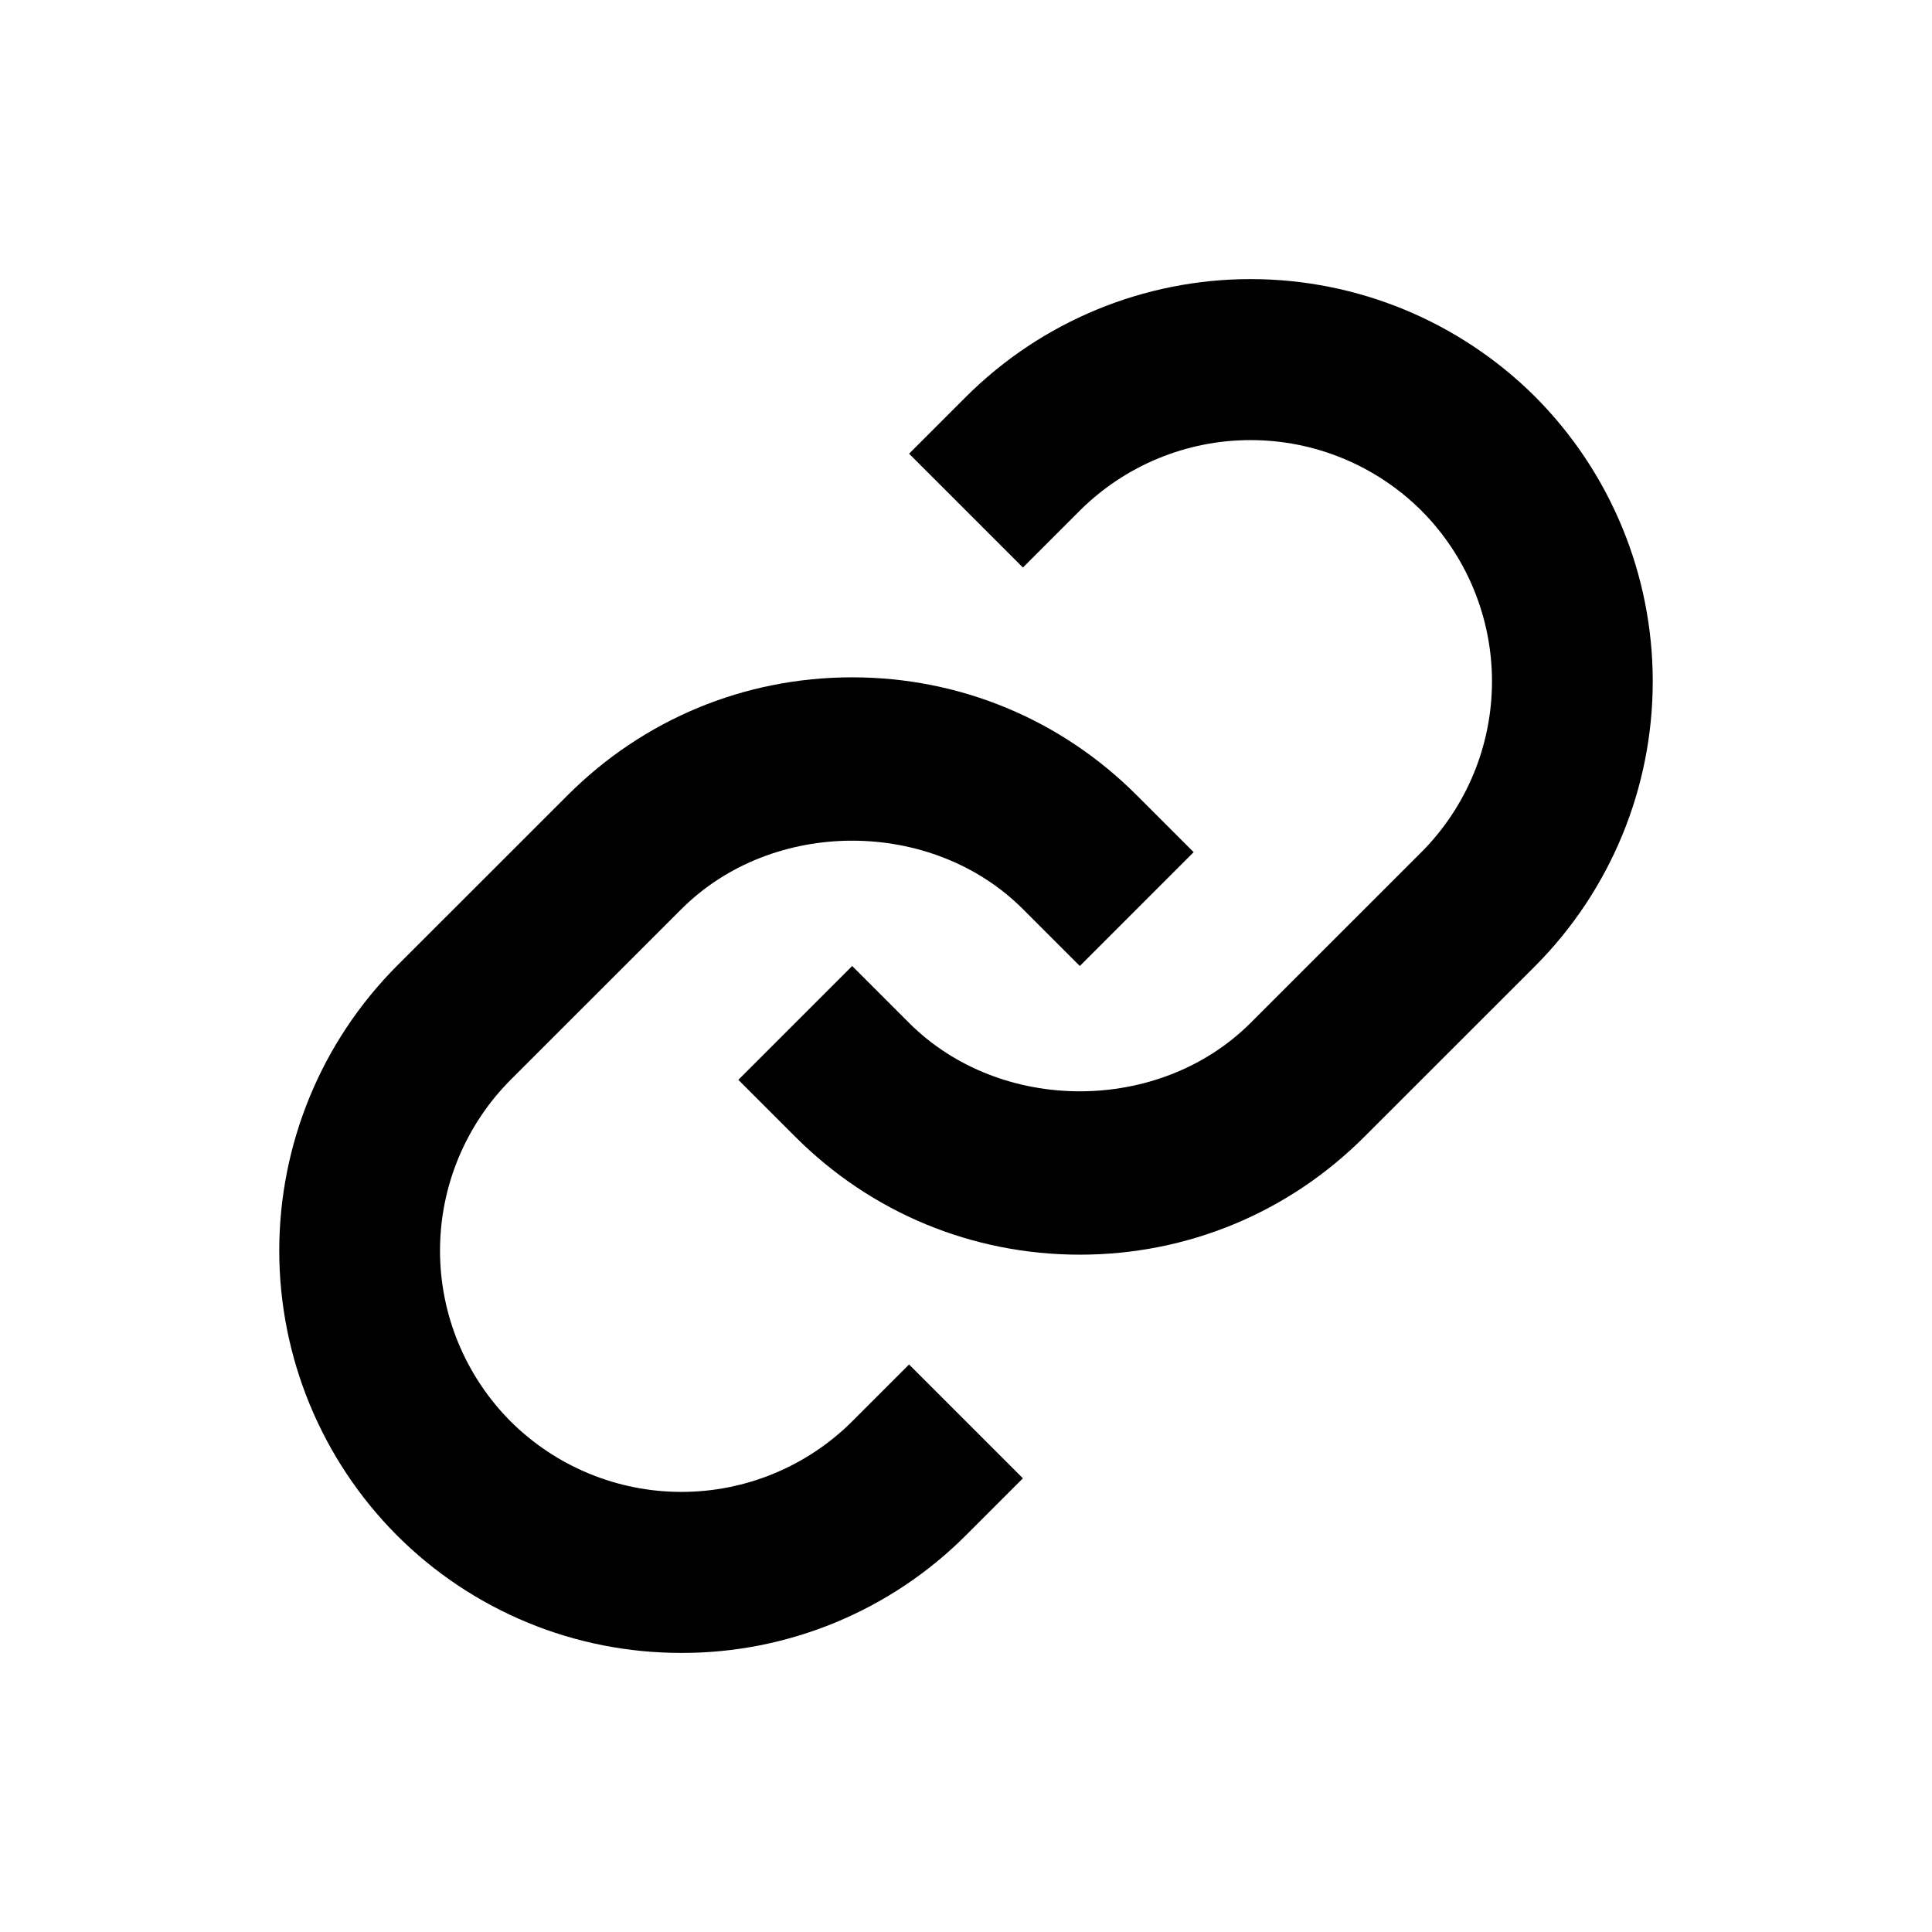
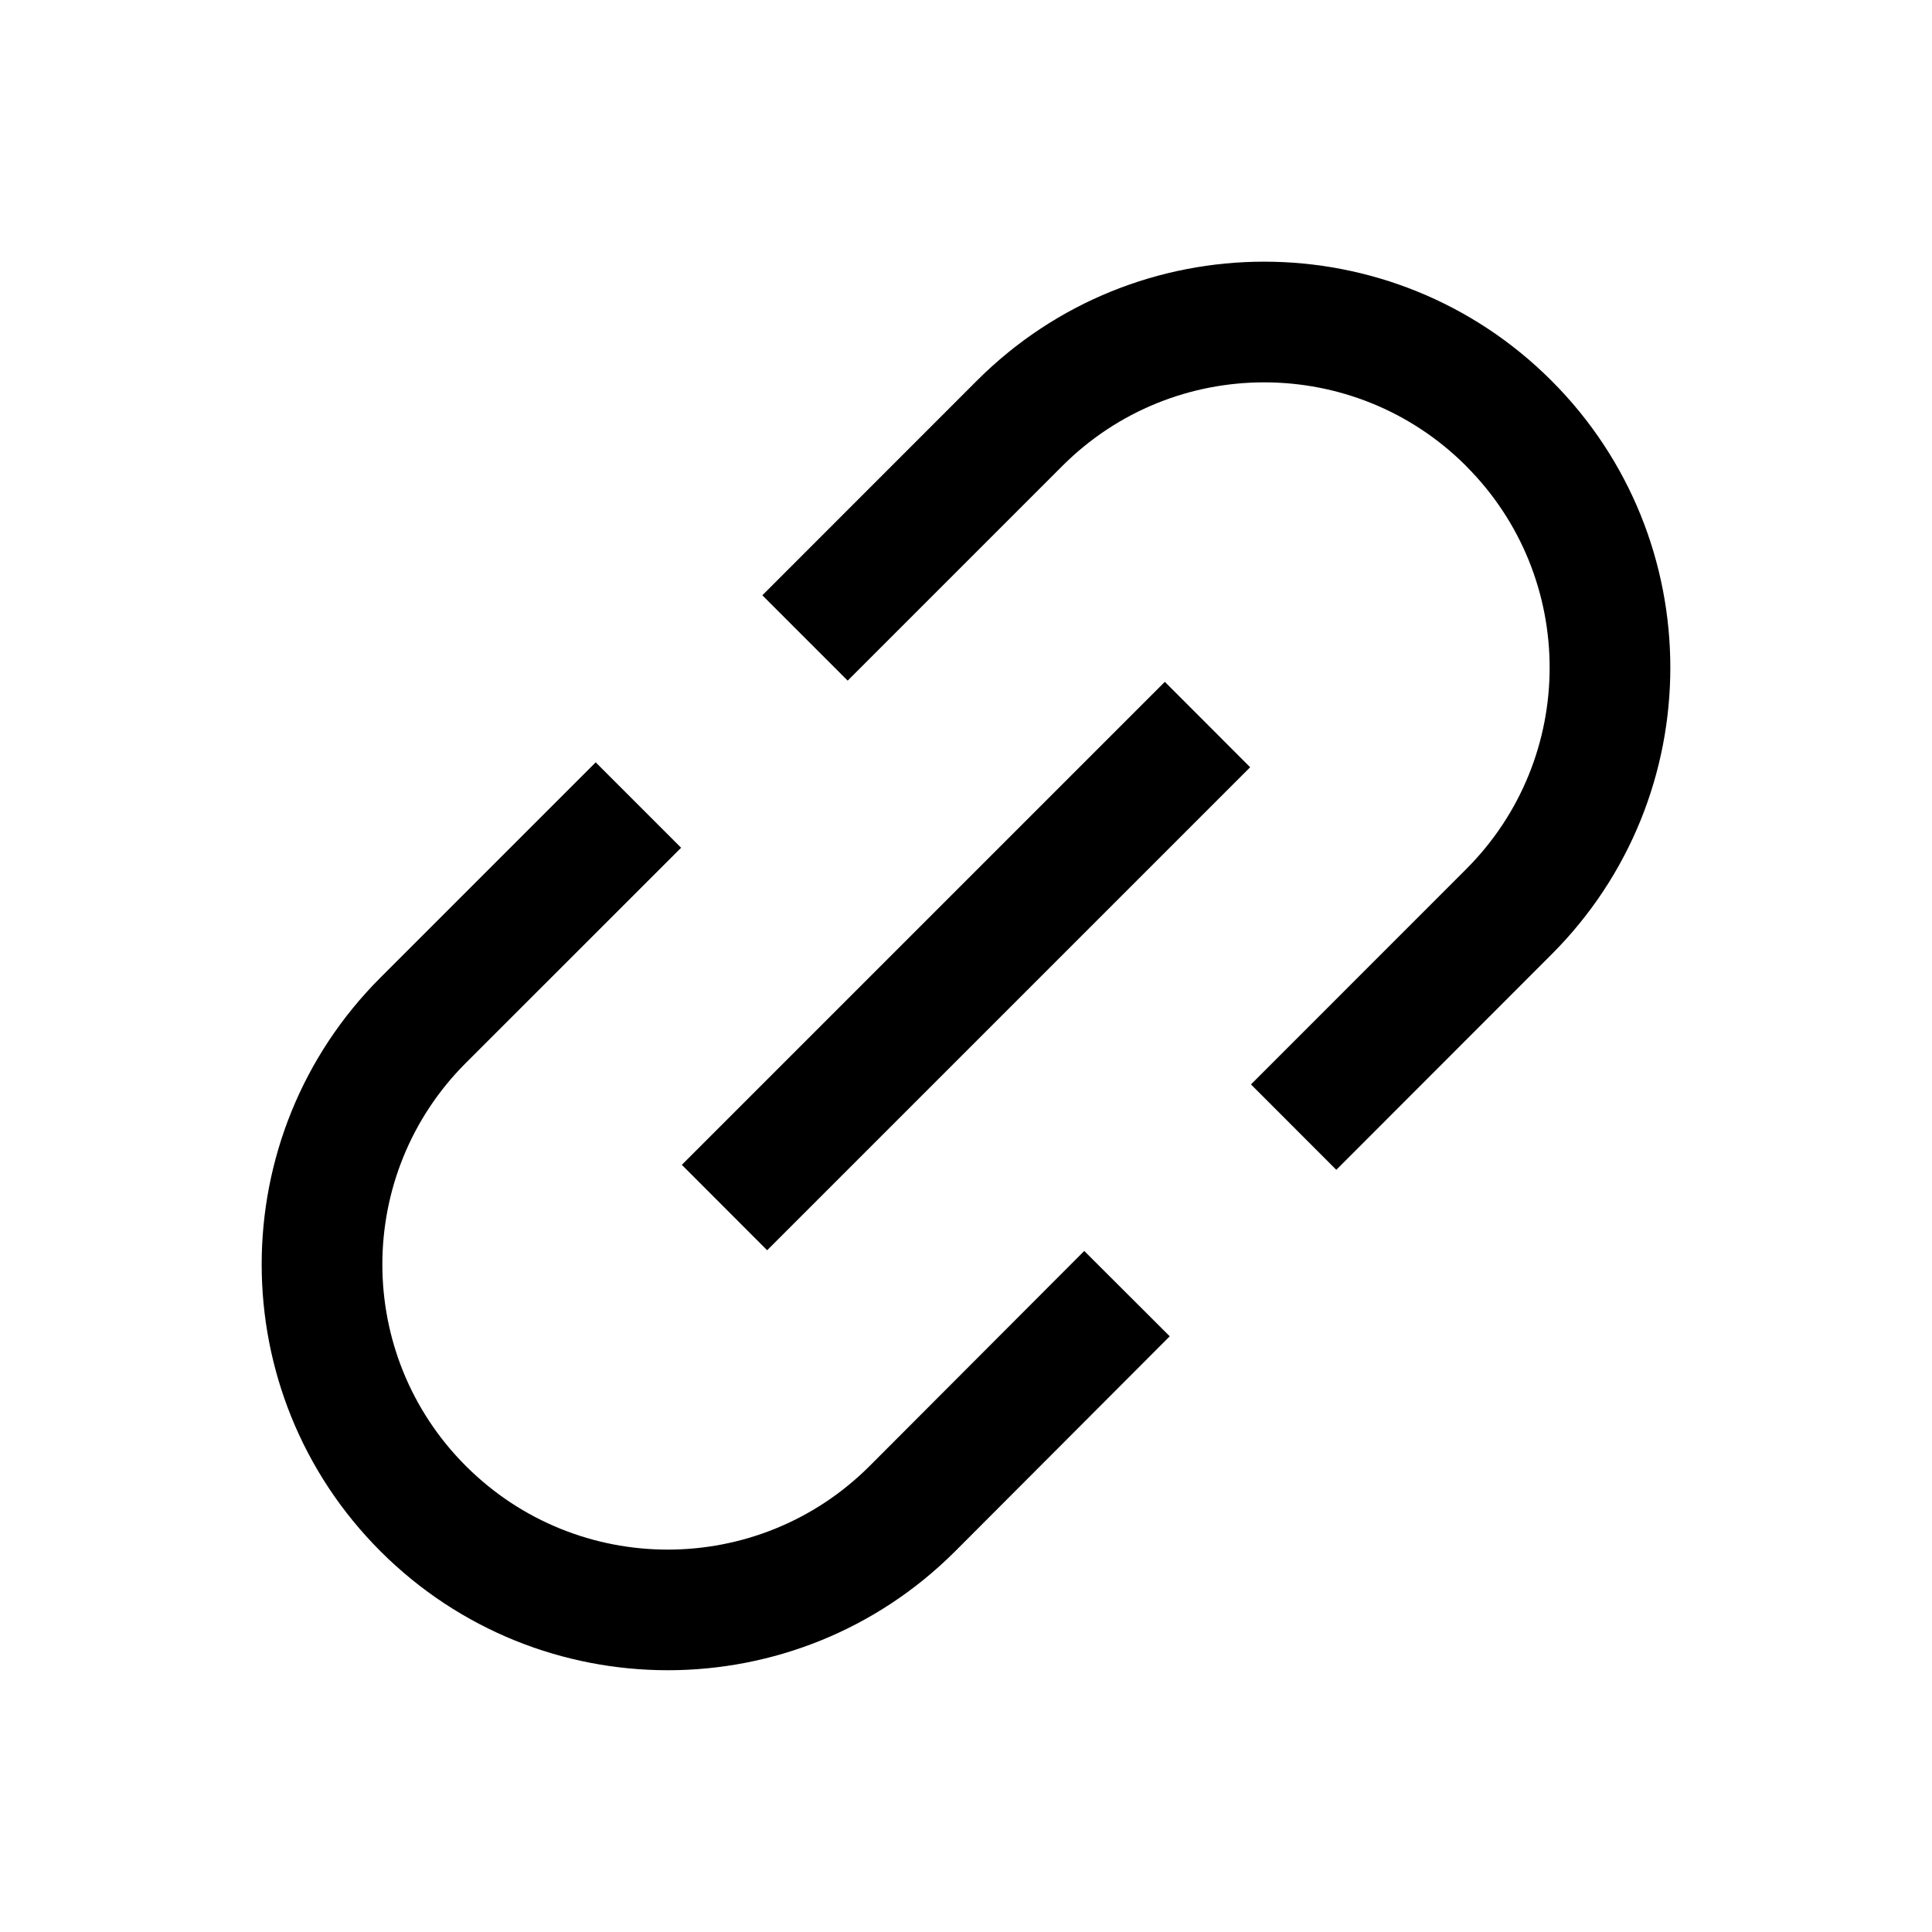
<svg viewBox="0 0 24 24" fill="currentColor">
-   <path d="M8.465 11.293C9.598 10.16 11.574 10.16 12.707 11.293L13.414 12L14.828 10.586L14.121 9.879C13.178 8.935 11.922 8.414 10.586 8.414C9.25 8.414 7.994 8.935 7.051 9.879L4.929 12C3.994 12.939 3.469 14.21 3.469 15.536C3.469 16.861 3.994 18.132 4.929 19.071C5.393 19.536 5.944 19.904 6.551 20.155C7.157 20.406 7.808 20.534 8.464 20.533C9.121 20.535 9.771 20.406 10.378 20.155C10.985 19.904 11.536 19.536 12 19.071L12.707 18.364L11.293 16.95L10.586 17.657C10.023 18.218 9.26 18.533 8.465 18.533C7.669 18.533 6.907 18.218 6.343 17.657C5.782 17.094 5.466 16.331 5.466 15.536C5.466 14.74 5.782 13.977 6.343 13.414L8.465 11.293Z" />
-   <path d="M12 4.929L11.293 5.636L12.707 7.05L13.414 6.343C13.977 5.782 14.74 5.467 15.535 5.467C16.331 5.467 17.093 5.782 17.657 6.343C18.218 6.906 18.534 7.669 18.534 8.464C18.534 9.26 18.218 10.023 17.657 10.586L15.535 12.707C14.402 13.84 12.426 13.84 11.293 12.707L10.586 12L9.172 13.414L9.879 14.121C10.822 15.065 12.078 15.586 13.414 15.586C14.75 15.586 16.006 15.065 16.949 14.121L19.071 12C20.006 11.061 20.531 9.79 20.531 8.464C20.531 7.139 20.006 5.868 19.071 4.929C18.132 3.993 16.861 3.467 15.535 3.467C14.21 3.467 12.938 3.993 12 4.929Z" />
+   <path d="M18.212 5.788a3.547 3.547 0 0 0-5.015 0L10.53 8.455l-1.06-1.06 2.666-2.667a5.047 5.047 0 0 1 7.136 0 5.04 5.04 0 0 1 0 7.13L16.6 14.532l-1.06-1.061 2.673-2.674a3.54 3.54 0 0 0-.001-5.008M15.53 9.531l-6 6-1.06-1.061 6-6zm-7.069 1-2.674 2.673a3.54 3.54 0 0 0 .001 5.008 3.547 3.547 0 0 0 5.014 0l2.667-2.672 1.062 1.06-2.667 2.672a5.05 5.05 0 0 1-7.136 0 5.04 5.04 0 0 1 0-7.13L7.4 9.47z" />
</svg>
